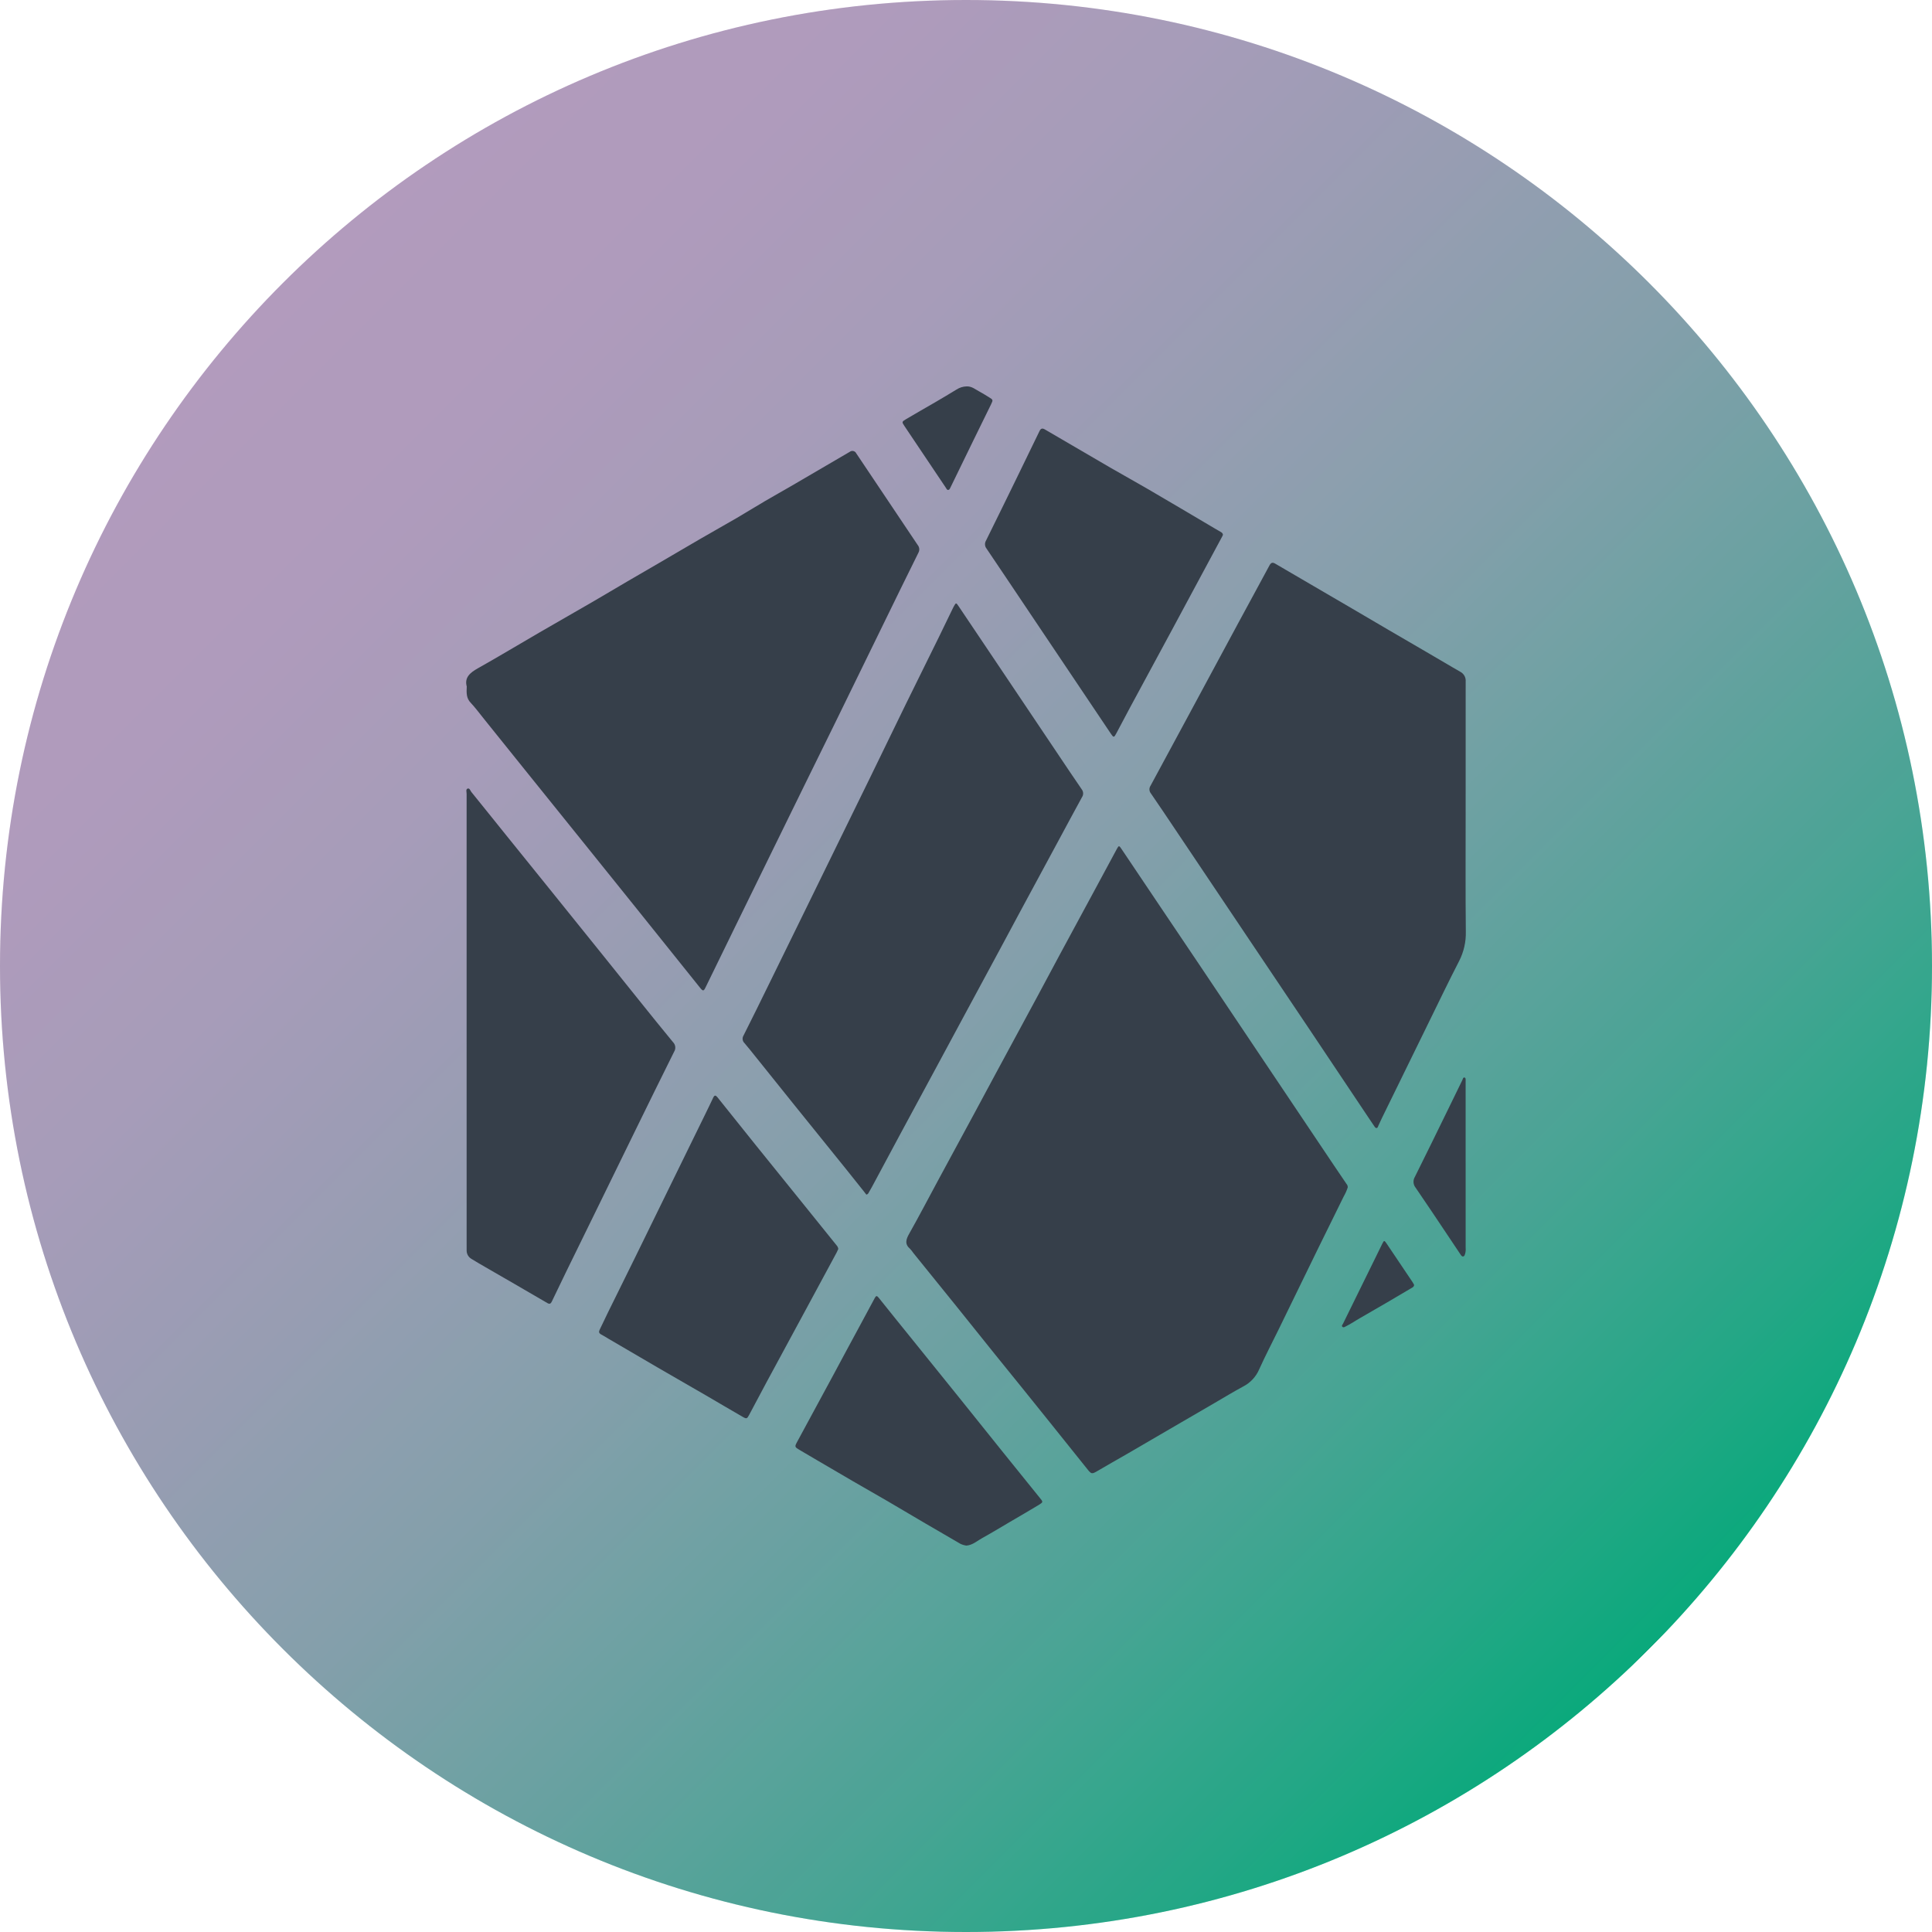
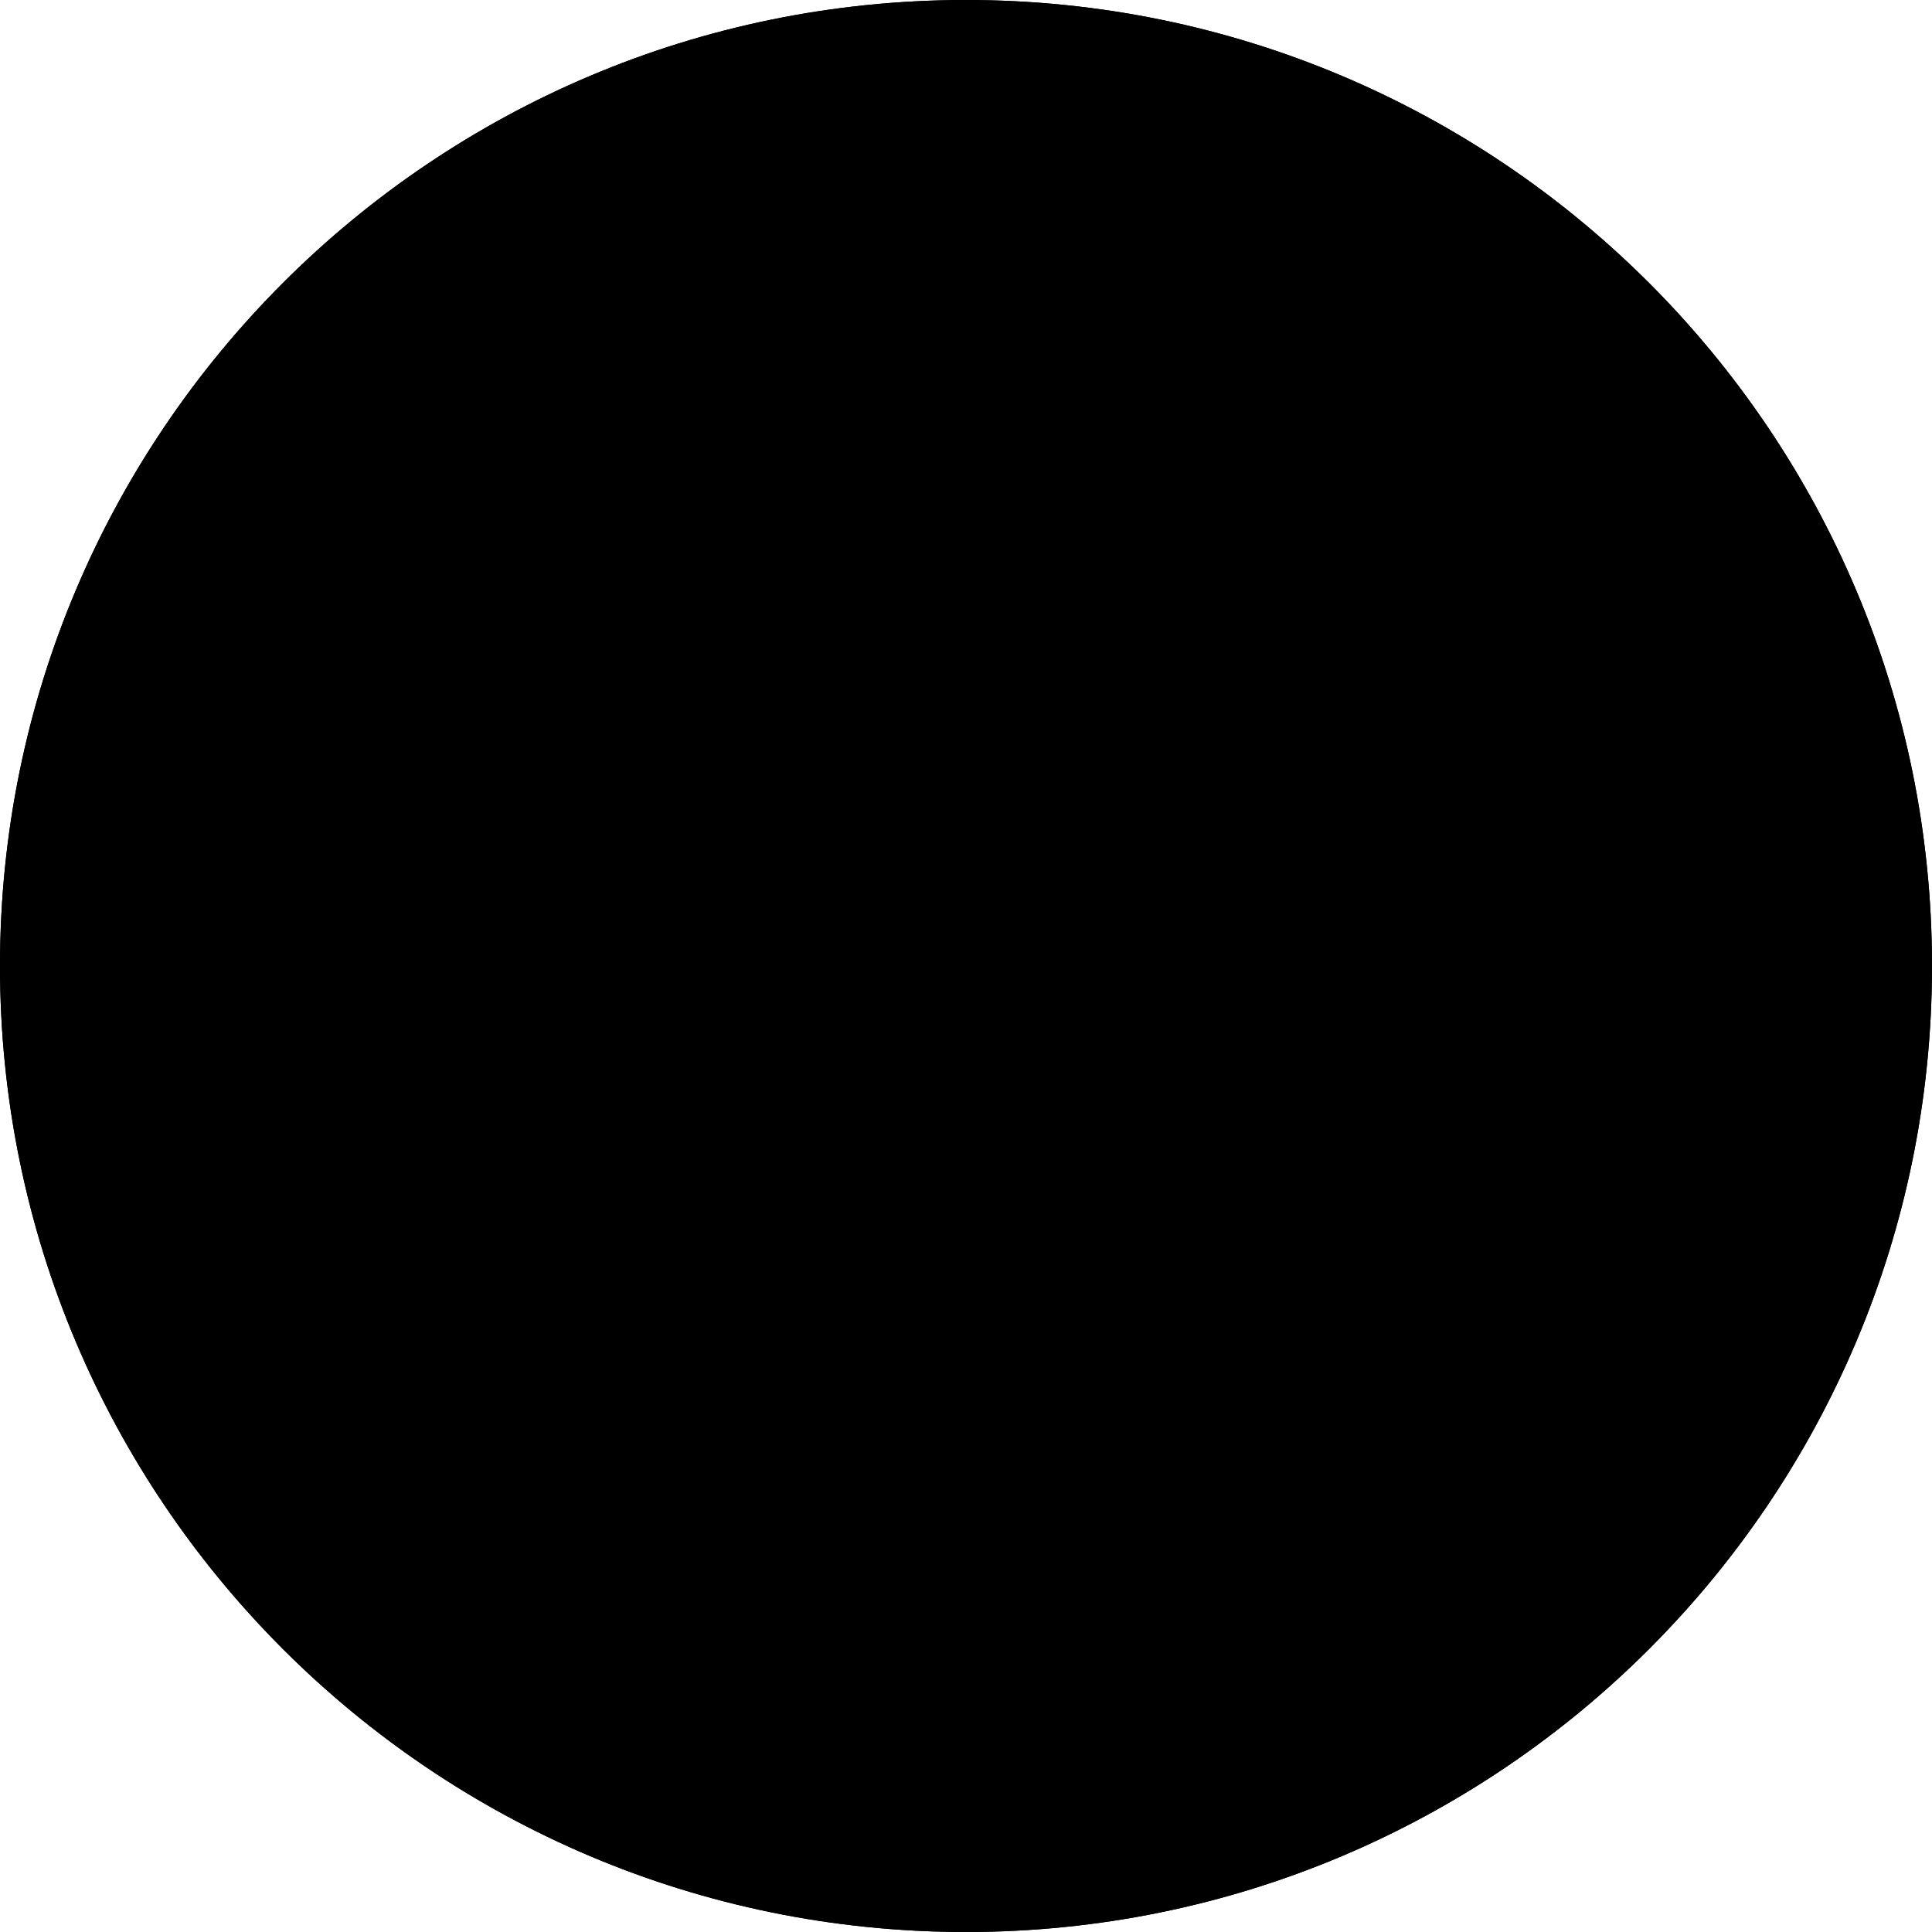
<svg xmlns="http://www.w3.org/2000/svg" id="Logo" viewBox="0 0 1000 1000">
  <defs>
    <style>.cls-1{fill:url(#linear-gradient);}.cls-2{fill:#231f20;opacity:0.3;}.cls-3{fill:#363f4a;}</style>
    <linearGradient id="linear-gradient" x1="146.45" y1="146.45" x2="853.55" y2="853.55" gradientUnits="userSpaceOnUse">
      <stop offset="0" stop-color="#efd0ff" />
      <stop offset="0.12" stop-color="#ebd0fd" />
      <stop offset="0.25" stop-color="#ded1f9" />
      <stop offset="0.38" stop-color="#cad3f0" />
      <stop offset="0.52" stop-color="#add6e5" />
      <stop offset="0.65" stop-color="#87d9d7" />
      <stop offset="0.79" stop-color="#59ddc5" />
      <stop offset="0.92" stop-color="#24e1b0" />
      <stop offset="1" stop-color="#00e4a2" />
      <stop offset="1" stop-color="#fff" />
    </linearGradient>
  </defs>
  <g id="_1_copy" data-name="1 copy">
-     <circle class="cls-1" cx="500" cy="500" r="500" />
-     <circle class="cls-2" cx="500" cy="500" r="500" />
-     <path class="cls-3" d="M697.59,614.61a24.66,24.66,0,0,1-2.11,4.72c-4.49,9.19-9.06,18.34-13.55,27.52q-10.09,20.65-20.15,41.34c-3.33,6.84-6.88,13.57-10,20.52a17.94,17.94,0,0,1-8.33,8.95c-5,2.7-9.9,5.68-14.83,8.55l-22.35,13q-11.41,6.65-22.83,13.3c-5.24,3-10.51,6-15.77,9.08-2.4,1.39-2.83,1.36-4.57-.8-6.62-8.24-13.21-16.52-19.84-24.76Q529.17,718.46,515,701c-6.64-8.24-13.23-16.51-19.86-24.75q-11.22-13.91-22.47-27.8a13.5,13.5,0,0,0-1.58-2c-2.91-2.49-2.19-4.89-.5-7.87,5.2-9.21,10.09-18.61,15.12-27.92q9.4-17.42,18.84-34.82c3.65-6.75,7.25-13.51,10.89-20.26q10.83-20.07,21.68-40.13c3.84-7.13,7.62-14.28,11.46-21.4q9.61-17.83,19.26-35.64c3.44-6.37,6.85-12.75,10.3-19.11.93-1.71,1.14-1.69,2.26,0q9.93,14.76,19.85,29.54,10.69,15.89,21.39,31.78,15.51,23.12,31,46.24,18.81,28.05,37.63,56.08c2.2,3.28,4.43,6.54,6.65,9.82A2.49,2.49,0,0,1,697.59,614.61Z" />
-     <path class="cls-3" d="M241.59,355.33c-1.27-4.66,1.7-7.14,5.73-9.41,10.7-6,21.23-12.36,31.85-18.52,9.2-5.34,18.45-10.6,27.66-15.94,6.05-3.51,12.05-7.11,18.09-10.64,5.3-3.1,10.62-6.16,15.92-9.25,7.19-4.2,14.37-8.43,21.57-12.61,6.31-3.66,12.68-7.22,19-10.89,4.78-2.79,9.48-5.73,14.25-8.53s9.5-5.42,14.22-8.17q12.54-7.29,25.05-14.64c1.63-.95,3.26-1.89,4.88-2.85a2.23,2.23,0,0,1,3.41.81q15.87,23.73,31.8,47.44a3.54,3.54,0,0,1,.33,4q-9.15,18.48-18.16,37-12.5,25.57-25,51.17-8,16.39-16.11,32.76-9.16,18.67-18.31,37.36l-16.53,33.77q-8,16.39-16,32.79c-1,2.14-1.4,2.14-2.92.24q-16.69-20.85-33.42-41.68-12-14.94-24-29.84l-33.4-41.47-21-26.13c-2.25-2.79-4.39-5.69-6.83-8.31C241.35,361.45,241.43,358.69,241.59,355.33Z" />
-     <path class="cls-3" d="M758.62,420.38c0,20.58-.12,41.16.09,61.74a31.75,31.75,0,0,1-3.5,15.38c-5.36,10.38-10.4,20.92-15.55,31.41q-12.23,24.9-24.4,49.83c-.61,1.26-1.15,2.55-1.77,3.8-.25.52-.33,1.33-1.06,1.33-.55,0-.87-.61-1.18-1.06-.76-1.1-1.5-2.21-2.24-3.32q-15.68-23.43-31.35-46.87-16.77-25-33.58-50-18.3-27.27-36.61-54.55c-3.9-5.81-7.79-11.62-11.76-17.38a3.35,3.35,0,0,1-.19-4q10-18.43,19.94-36.93,12.85-23.85,25.7-47.71c5.28-9.8,10.64-19.55,15.9-29.36.79-1.48,1.58-1.78,3-.94,5.92,3.49,11.86,6.94,17.8,10.4l22,12.84q9.45,5.52,18.86,11.07c5.87,3.46,11.78,6.84,17.66,10.28L752,345.49c1.31.77,2.62,1.54,3.94,2.28a5.18,5.18,0,0,1,2.69,5c0,1,0,2.07,0,3.11Z" />
-     <path class="cls-3" d="M448.44,618.35c-.48-.62-1-1.25-1.45-1.86-3.07-3.85-6.13-7.71-9.22-11.55q-13.44-16.68-26.91-33.35-9.94-12.36-19.86-24.75c-1.87-2.32-3.71-4.67-5.65-6.92a3.13,3.13,0,0,1-.5-3.94c4.54-9,9-18.1,13.44-27.16q9.22-18.76,18.4-37.54,8.91-18.19,17.81-36.4,7.94-16.23,15.89-32.46c6.16-12.63,12.27-25.29,18.44-37.91,5.67-11.59,11.42-23.14,17.11-34.71,2.5-5.08,4.94-10.19,7.41-15.28.13-.27.28-.54.43-.8,1-1.78,1.12-1.83,2.24-.17q8.18,12.09,16.29,24.23L547,389.45c4.28,6.37,8.52,12.75,12.87,19.06a3.48,3.48,0,0,1,.14,4.16c-4,7.3-7.94,14.66-11.9,22q-9.61,17.83-19.25,35.65c-3.75,7-7.47,13.94-11.22,20.9q-9.74,18.07-19.49,36.14-6.63,12.28-13.24,24.58-9.66,17.91-19.33,35.81c-4.76,8.83-9.48,17.69-14.23,26.54-.54,1-1.11,2-1.7,3A1.76,1.76,0,0,1,448.44,618.35Z" />
-     <path class="cls-3" d="M241.52,528.56q0-58.83,0-117.65c0-.93-.48-2.31.43-2.7,1.12-.49,1.46,1,2,1.7,5.94,7.31,11.81,14.68,17.72,22q11.55,14.34,23.14,28.67,13.62,16.89,27.22,33.8,9.38,11.66,18.72,23.32c5.83,7.25,11.64,14.51,17.57,21.68a4,4,0,0,1,.6,5c-6.94,13.88-13.74,27.83-20.58,41.76q-8.91,18.2-17.8,36.4-8.79,18-17.58,35.9c-2.48,5.08-4.93,10.19-7.37,15.29-.53,1.11-1.15,1.39-2.29.72Q274.7,669.4,266,664.39c-5.05-2.93-10.1-5.83-15.15-8.75-2.26-1.31-4.53-2.61-6.76-4a5,5,0,0,1-2.56-4.36c0-.86,0-1.71,0-2.56Z" />
-     <path class="cls-3" d="M433.9,646.47c-.26.54-.53,1.22-.87,1.86q-7.48,13.89-15,27.79-10.63,19.67-21.27,39.32c-3,5.62-6,11.26-9,16.9-1.05,2-1.35,2.16-3.22,1.09-6.37-3.67-12.7-7.41-19.05-11.12l-10.39-6q-7.49-4.34-15-8.67L315.06,693c-1.26-.73-2.48-1.56-3.78-2.22s-1.47-1.39-.84-2.64c1.41-2.83,2.72-5.71,4.11-8.55q7.26-14.73,14.54-29.47,9.29-18.92,18.53-37.86,8.65-17.7,17.34-35.4c1.41-2.9,2.83-5.79,4.19-8.71.68-1.46,1.33-1.28,2.2-.2q9.84,12.33,19.72,24.63,12.51,15.55,25.08,31.07,8.48,10.52,16.92,21A3.23,3.23,0,0,1,433.9,646.47Z" />
-     <path class="cls-3" d="M633,276.85c-.11.24-.25.58-.42.89q-7.38,13.74-14.78,27.48-5.66,10.53-11.32,21.06-10.87,20.16-21.77,40.3c-2.34,4.34-4.63,8.7-6.93,13.06-1.14,2.18-1.41,2.21-2.8.12q-9.37-13.93-18.72-27.88Q545.23,335.44,534.18,319c-7.84-11.67-15.64-23.35-23.52-35a3.65,3.65,0,0,1-.32-4.16c5.55-11.17,11-22.38,16.48-33.59q5.64-11.56,11.24-23.15c.65-1.36,1.46-1.59,2.75-.83q17.07,10,34.17,19.94c6.36,3.69,12.82,7.22,19.17,10.93,11.5,6.72,23,13.52,34.42,20.28,1.2.71,2.43,1.38,3.62,2.11A1.76,1.76,0,0,1,633,276.85Z" />
-     <path class="cls-3" d="M500.23,800a10.52,10.52,0,0,1-3.14-.93c-6-3.55-12.09-7-18.12-10.55-6.61-3.87-13.19-7.8-19.8-11.66-5.88-3.43-11.8-6.78-17.69-10.19-6.15-3.57-12.28-7.18-18.42-10.77l-9.42-5.54c-2.24-1.31-2.37-1.6-1.16-3.84q9.31-17.26,18.67-34.5c4.67-8.67,9.3-17.37,14-26,2.56-4.77,5.15-9.53,7.7-14.3.56-1,1-1.17,1.84-.16,5.88,7.37,11.8,14.69,17.71,22q12,14.84,23.92,29.66c7.7,9.57,15.35,19.16,23.05,28.73q9.42,11.73,18.89,23.41c1.65,2,1.75,2.15-.49,3.52-5,3-10,5.94-15.07,8.89-4.77,2.8-9.49,5.67-14.33,8.35-2.31,1.29-4.37,3.09-7,3.7C500.93,799.88,500.57,799.94,500.23,800Z" />
-     <path class="cls-3" d="M758.62,603.28v42.57a9.15,9.15,0,0,1-.26,3.08c-.21.57-.31,1.27-1,1.4s-1.05-.5-1.39-1c-2-3-4.05-6.07-6.09-9.11-5.69-8.49-11.33-17-17.13-25.43a4.88,4.88,0,0,1-.41-5.65c6.2-12.4,12.26-24.89,18.36-37.35,2.06-4.2,4.09-8.43,6.16-12.63.28-.56.4-1.59,1.15-1.44s.6,1.21.6,1.89q0,20.55,0,41.11Z" />
-     <path class="cls-3" d="M500.28,200c2.72-.15,4.66,1.63,6.85,2.77,1.66.87,3.23,1.92,4.85,2.89,2,1.19,2.08,1.39,1.08,3.44-3.1,6.34-6.22,12.67-9.31,19q-5.88,12.06-11.74,24.12c-.27.55-.51,1.26-1.12,1.36-.8.14-1-.7-1.39-1.23q-10.69-15.92-21.36-31.83c-1.39-2.07-1.4-2.24.73-3.5,5-3,10.11-5.84,15.15-8.79,3.73-2.18,7.44-4.38,11.12-6.64A10,10,0,0,1,500.28,200Z" />
-     <path class="cls-3" d="M731.93,665c0,1.07-.87,1.41-1.5,1.78-8.78,5.18-17.54,10.38-26.4,15.41-2.48,1.4-4.82,3.05-7.38,4.31-.56.27-1.28.82-1.84.24s.1-1.14.36-1.65q6.66-13.61,13.36-27.19c2.33-4.75,4.64-9.51,7-14.26.83-1.68,1-1.68,2.09-.11l13.54,20.13C731.45,664.1,731.7,664.58,731.93,665Z" />
+     <circle className="cls-1" cx="500" cy="500" r="500" />
+     <circle className="cls-2" cx="500" cy="500" r="500" />
+     <path className="cls-3" d="M697.59,614.61a24.66,24.66,0,0,1-2.11,4.72c-4.49,9.19-9.06,18.34-13.55,27.52q-10.09,20.65-20.15,41.34c-3.33,6.84-6.88,13.57-10,20.52a17.94,17.94,0,0,1-8.33,8.95c-5,2.7-9.9,5.68-14.83,8.55l-22.35,13q-11.41,6.65-22.83,13.3c-5.24,3-10.51,6-15.77,9.08-2.4,1.39-2.83,1.36-4.57-.8-6.62-8.24-13.21-16.52-19.84-24.76Q529.17,718.46,515,701c-6.64-8.24-13.23-16.51-19.86-24.75q-11.22-13.91-22.47-27.8a13.5,13.5,0,0,0-1.58-2c-2.91-2.49-2.19-4.89-.5-7.87,5.2-9.21,10.09-18.61,15.12-27.92q9.4-17.42,18.84-34.82c3.65-6.75,7.25-13.51,10.89-20.26q10.83-20.07,21.68-40.13c3.84-7.13,7.62-14.28,11.46-21.4q9.61-17.83,19.26-35.64c3.44-6.37,6.85-12.75,10.3-19.11.93-1.71,1.14-1.69,2.26,0q9.93,14.76,19.85,29.54,10.69,15.89,21.39,31.78,15.51,23.12,31,46.24,18.81,28.05,37.63,56.08c2.2,3.28,4.43,6.54,6.65,9.82A2.49,2.49,0,0,1,697.59,614.61Z" />
+     <path className="cls-3" d="M241.59,355.33c-1.27-4.66,1.7-7.14,5.73-9.41,10.7-6,21.23-12.36,31.85-18.52,9.2-5.34,18.45-10.6,27.66-15.94,6.05-3.51,12.05-7.11,18.09-10.64,5.3-3.1,10.62-6.16,15.92-9.25,7.19-4.2,14.37-8.43,21.57-12.61,6.31-3.66,12.68-7.22,19-10.89,4.78-2.79,9.48-5.73,14.25-8.53s9.5-5.42,14.22-8.17q12.54-7.29,25.05-14.64c1.63-.95,3.26-1.89,4.88-2.85a2.23,2.23,0,0,1,3.41.81q15.87,23.73,31.8,47.44a3.54,3.54,0,0,1,.33,4q-9.15,18.48-18.16,37-12.5,25.57-25,51.17-8,16.39-16.11,32.76-9.16,18.67-18.31,37.36l-16.53,33.77q-8,16.39-16,32.79c-1,2.14-1.4,2.14-2.92.24q-16.69-20.85-33.42-41.68-12-14.94-24-29.84l-33.4-41.47-21-26.13c-2.25-2.79-4.39-5.69-6.83-8.31C241.35,361.45,241.43,358.69,241.59,355.33Z" />
+     <path className="cls-3" d="M758.62,420.38c0,20.58-.12,41.16.09,61.74a31.75,31.75,0,0,1-3.5,15.38c-5.36,10.38-10.4,20.92-15.55,31.41q-12.23,24.9-24.4,49.83c-.61,1.26-1.15,2.55-1.77,3.8-.25.52-.33,1.33-1.06,1.33-.55,0-.87-.61-1.18-1.06-.76-1.1-1.5-2.21-2.24-3.32q-15.68-23.43-31.35-46.87-16.77-25-33.58-50-18.3-27.27-36.61-54.55c-3.9-5.81-7.79-11.62-11.76-17.38a3.35,3.35,0,0,1-.19-4q10-18.43,19.94-36.93,12.85-23.85,25.7-47.71c5.28-9.8,10.64-19.55,15.9-29.36.79-1.48,1.58-1.78,3-.94,5.92,3.49,11.86,6.94,17.8,10.4l22,12.84q9.45,5.52,18.86,11.07c5.87,3.46,11.78,6.84,17.66,10.28L752,345.49c1.31.77,2.62,1.54,3.94,2.28a5.18,5.18,0,0,1,2.69,5c0,1,0,2.07,0,3.11Z" />
+     <path className="cls-3" d="M448.44,618.35c-.48-.62-1-1.25-1.45-1.86-3.07-3.85-6.13-7.71-9.22-11.55q-13.44-16.68-26.91-33.35-9.94-12.36-19.86-24.75c-1.87-2.32-3.71-4.67-5.65-6.92a3.13,3.13,0,0,1-.5-3.94c4.54-9,9-18.1,13.44-27.16q9.22-18.76,18.4-37.54,8.91-18.19,17.81-36.4,7.94-16.23,15.89-32.46c6.16-12.63,12.27-25.29,18.44-37.91,5.67-11.59,11.42-23.14,17.11-34.71,2.5-5.08,4.94-10.19,7.41-15.28.13-.27.28-.54.43-.8,1-1.78,1.12-1.83,2.24-.17q8.18,12.09,16.29,24.23L547,389.45c4.28,6.37,8.52,12.75,12.87,19.06a3.48,3.48,0,0,1,.14,4.16c-4,7.3-7.94,14.66-11.9,22q-9.61,17.83-19.25,35.65c-3.75,7-7.47,13.94-11.22,20.9q-9.74,18.07-19.49,36.14-6.63,12.28-13.24,24.58-9.66,17.91-19.33,35.81c-4.76,8.83-9.48,17.69-14.23,26.54-.54,1-1.11,2-1.7,3A1.76,1.76,0,0,1,448.44,618.35Z" />
+     <path className="cls-3" d="M241.52,528.56q0-58.83,0-117.65c0-.93-.48-2.31.43-2.7,1.12-.49,1.46,1,2,1.7,5.94,7.31,11.81,14.68,17.72,22q11.55,14.34,23.14,28.67,13.62,16.89,27.22,33.8,9.38,11.66,18.72,23.32c5.83,7.25,11.64,14.51,17.57,21.68a4,4,0,0,1,.6,5c-6.94,13.88-13.74,27.83-20.58,41.76q-8.91,18.2-17.8,36.4-8.79,18-17.58,35.9c-2.48,5.08-4.93,10.19-7.37,15.29-.53,1.11-1.15,1.39-2.29.72Q274.7,669.4,266,664.39c-5.05-2.93-10.1-5.83-15.15-8.75-2.26-1.31-4.53-2.61-6.76-4a5,5,0,0,1-2.56-4.36c0-.86,0-1.71,0-2.56Z" />
+     <path className="cls-3" d="M433.9,646.47c-.26.54-.53,1.22-.87,1.86q-7.48,13.89-15,27.79-10.63,19.67-21.27,39.32c-3,5.62-6,11.26-9,16.9-1.05,2-1.35,2.16-3.22,1.09-6.37-3.67-12.7-7.41-19.05-11.12l-10.39-6q-7.49-4.34-15-8.67L315.06,693c-1.26-.73-2.48-1.56-3.78-2.22s-1.47-1.39-.84-2.64c1.41-2.83,2.72-5.71,4.11-8.55q7.26-14.73,14.54-29.47,9.29-18.92,18.53-37.86,8.65-17.7,17.34-35.4c1.41-2.9,2.83-5.79,4.19-8.71.68-1.46,1.33-1.28,2.2-.2q9.84,12.33,19.72,24.63,12.51,15.55,25.08,31.07,8.48,10.52,16.92,21A3.23,3.23,0,0,1,433.9,646.47Z" />
+     <path className="cls-3" d="M633,276.85c-.11.24-.25.58-.42.89q-7.38,13.74-14.78,27.48-5.66,10.53-11.32,21.06-10.87,20.16-21.77,40.3c-2.34,4.34-4.63,8.7-6.93,13.06-1.14,2.18-1.41,2.21-2.8.12q-9.37-13.93-18.72-27.88Q545.23,335.44,534.18,319c-7.84-11.67-15.64-23.35-23.52-35a3.65,3.65,0,0,1-.32-4.16c5.55-11.17,11-22.38,16.48-33.59q5.64-11.56,11.24-23.15c.65-1.36,1.46-1.59,2.75-.83q17.07,10,34.17,19.94c6.36,3.69,12.82,7.22,19.17,10.93,11.5,6.72,23,13.52,34.42,20.28,1.2.71,2.43,1.38,3.62,2.11A1.76,1.76,0,0,1,633,276.85Z" />
+     <path className="cls-3" d="M500.23,800a10.52,10.52,0,0,1-3.14-.93c-6-3.55-12.09-7-18.12-10.55-6.61-3.87-13.19-7.8-19.8-11.66-5.88-3.43-11.8-6.78-17.69-10.19-6.15-3.57-12.28-7.18-18.42-10.77l-9.42-5.54c-2.24-1.31-2.37-1.6-1.16-3.84q9.31-17.26,18.67-34.5c4.67-8.67,9.3-17.37,14-26,2.56-4.77,5.15-9.53,7.7-14.3.56-1,1-1.17,1.84-.16,5.88,7.37,11.8,14.69,17.71,22q12,14.84,23.92,29.66c7.7,9.57,15.35,19.16,23.05,28.73q9.42,11.73,18.89,23.41c1.65,2,1.75,2.15-.49,3.52-5,3-10,5.94-15.07,8.89-4.77,2.8-9.49,5.67-14.33,8.35-2.31,1.29-4.37,3.09-7,3.7C500.93,799.88,500.57,799.94,500.23,800Z" />
+     <path className="cls-3" d="M758.62,603.28v42.57a9.15,9.15,0,0,1-.26,3.08c-.21.57-.31,1.27-1,1.4s-1.05-.5-1.39-1c-2-3-4.05-6.07-6.09-9.11-5.69-8.49-11.33-17-17.13-25.43a4.88,4.88,0,0,1-.41-5.65c6.2-12.4,12.26-24.89,18.36-37.35,2.06-4.2,4.09-8.43,6.16-12.63.28-.56.4-1.59,1.15-1.44s.6,1.21.6,1.89q0,20.55,0,41.11Z" />
+     <path className="cls-3" d="M500.28,200c2.72-.15,4.66,1.63,6.85,2.77,1.66.87,3.23,1.92,4.85,2.89,2,1.19,2.08,1.39,1.08,3.44-3.1,6.34-6.22,12.67-9.31,19q-5.88,12.06-11.74,24.12c-.27.55-.51,1.26-1.12,1.36-.8.14-1-.7-1.39-1.23q-10.69-15.92-21.36-31.83c-1.39-2.07-1.4-2.24.73-3.5,5-3,10.11-5.84,15.15-8.79,3.73-2.18,7.44-4.38,11.12-6.64A10,10,0,0,1,500.28,200Z" />
+     <path className="cls-3" d="M731.93,665c0,1.07-.87,1.41-1.5,1.78-8.78,5.18-17.54,10.38-26.4,15.41-2.48,1.4-4.82,3.05-7.38,4.31-.56.27-1.28.82-1.84.24s.1-1.14.36-1.65q6.66-13.61,13.36-27.19c2.33-4.75,4.64-9.51,7-14.26.83-1.68,1-1.68,2.09-.11l13.54,20.13C731.45,664.1,731.7,664.58,731.93,665Z" />
  </g>
</svg>
